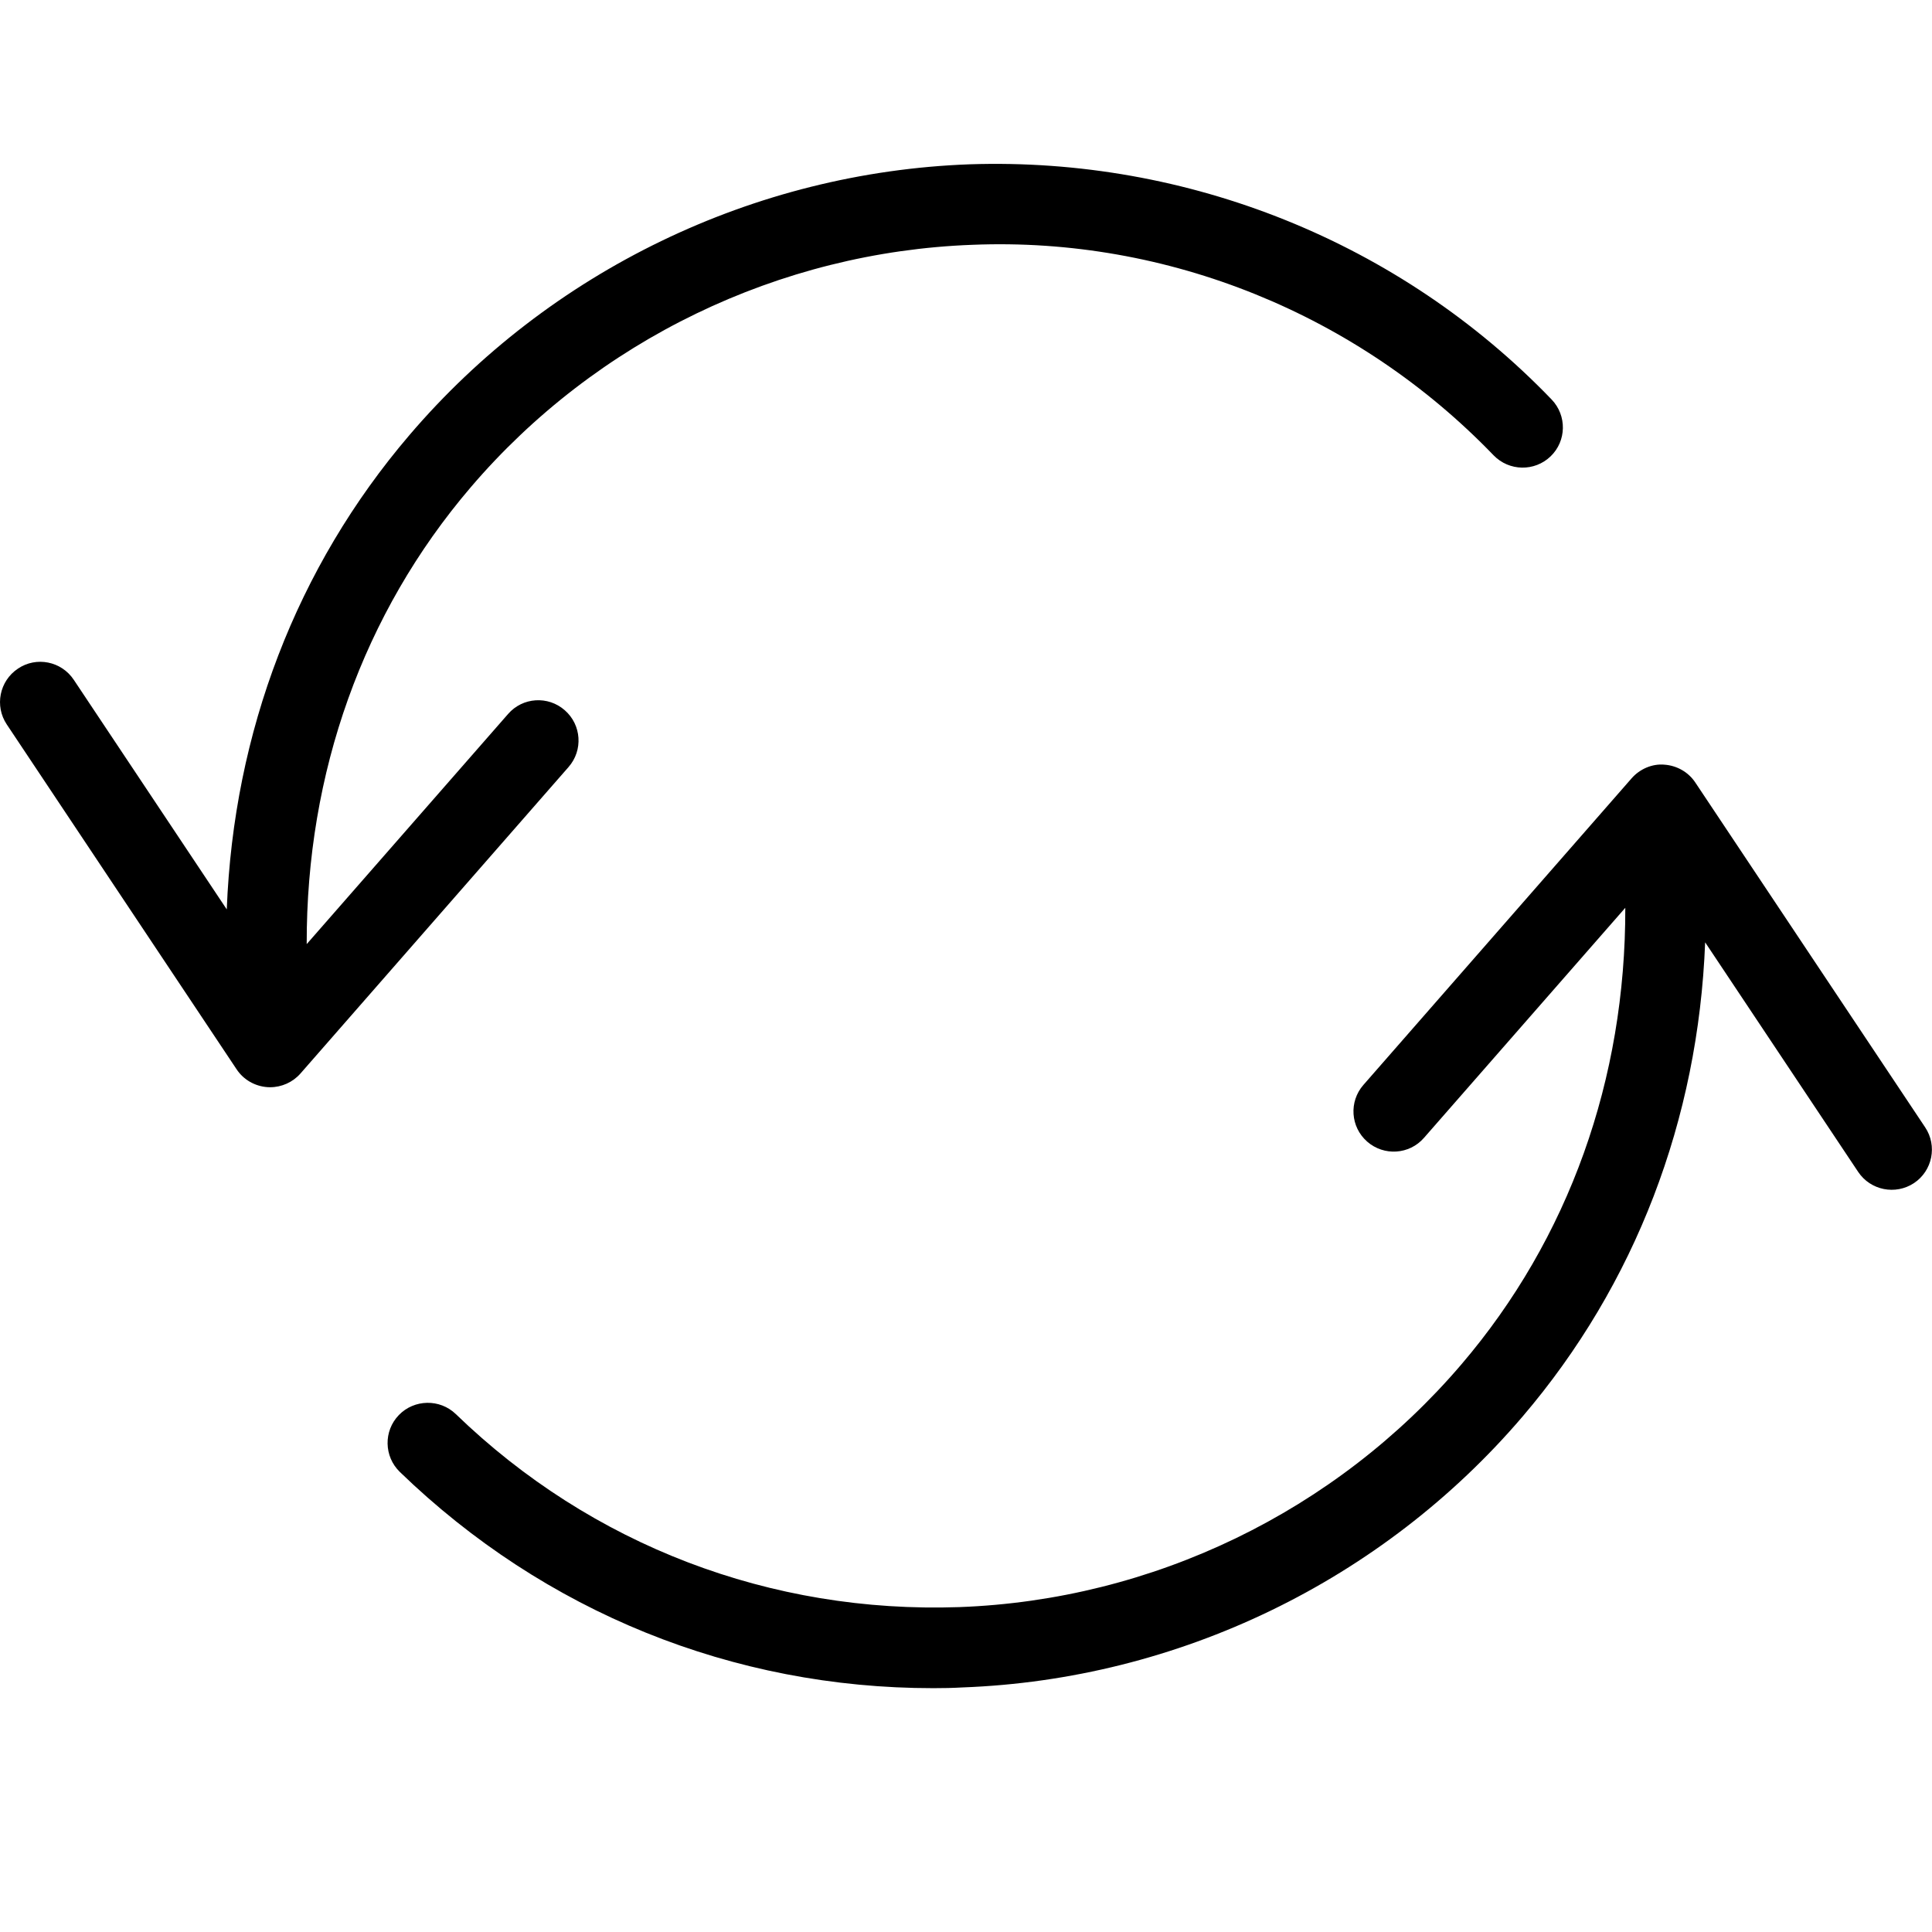
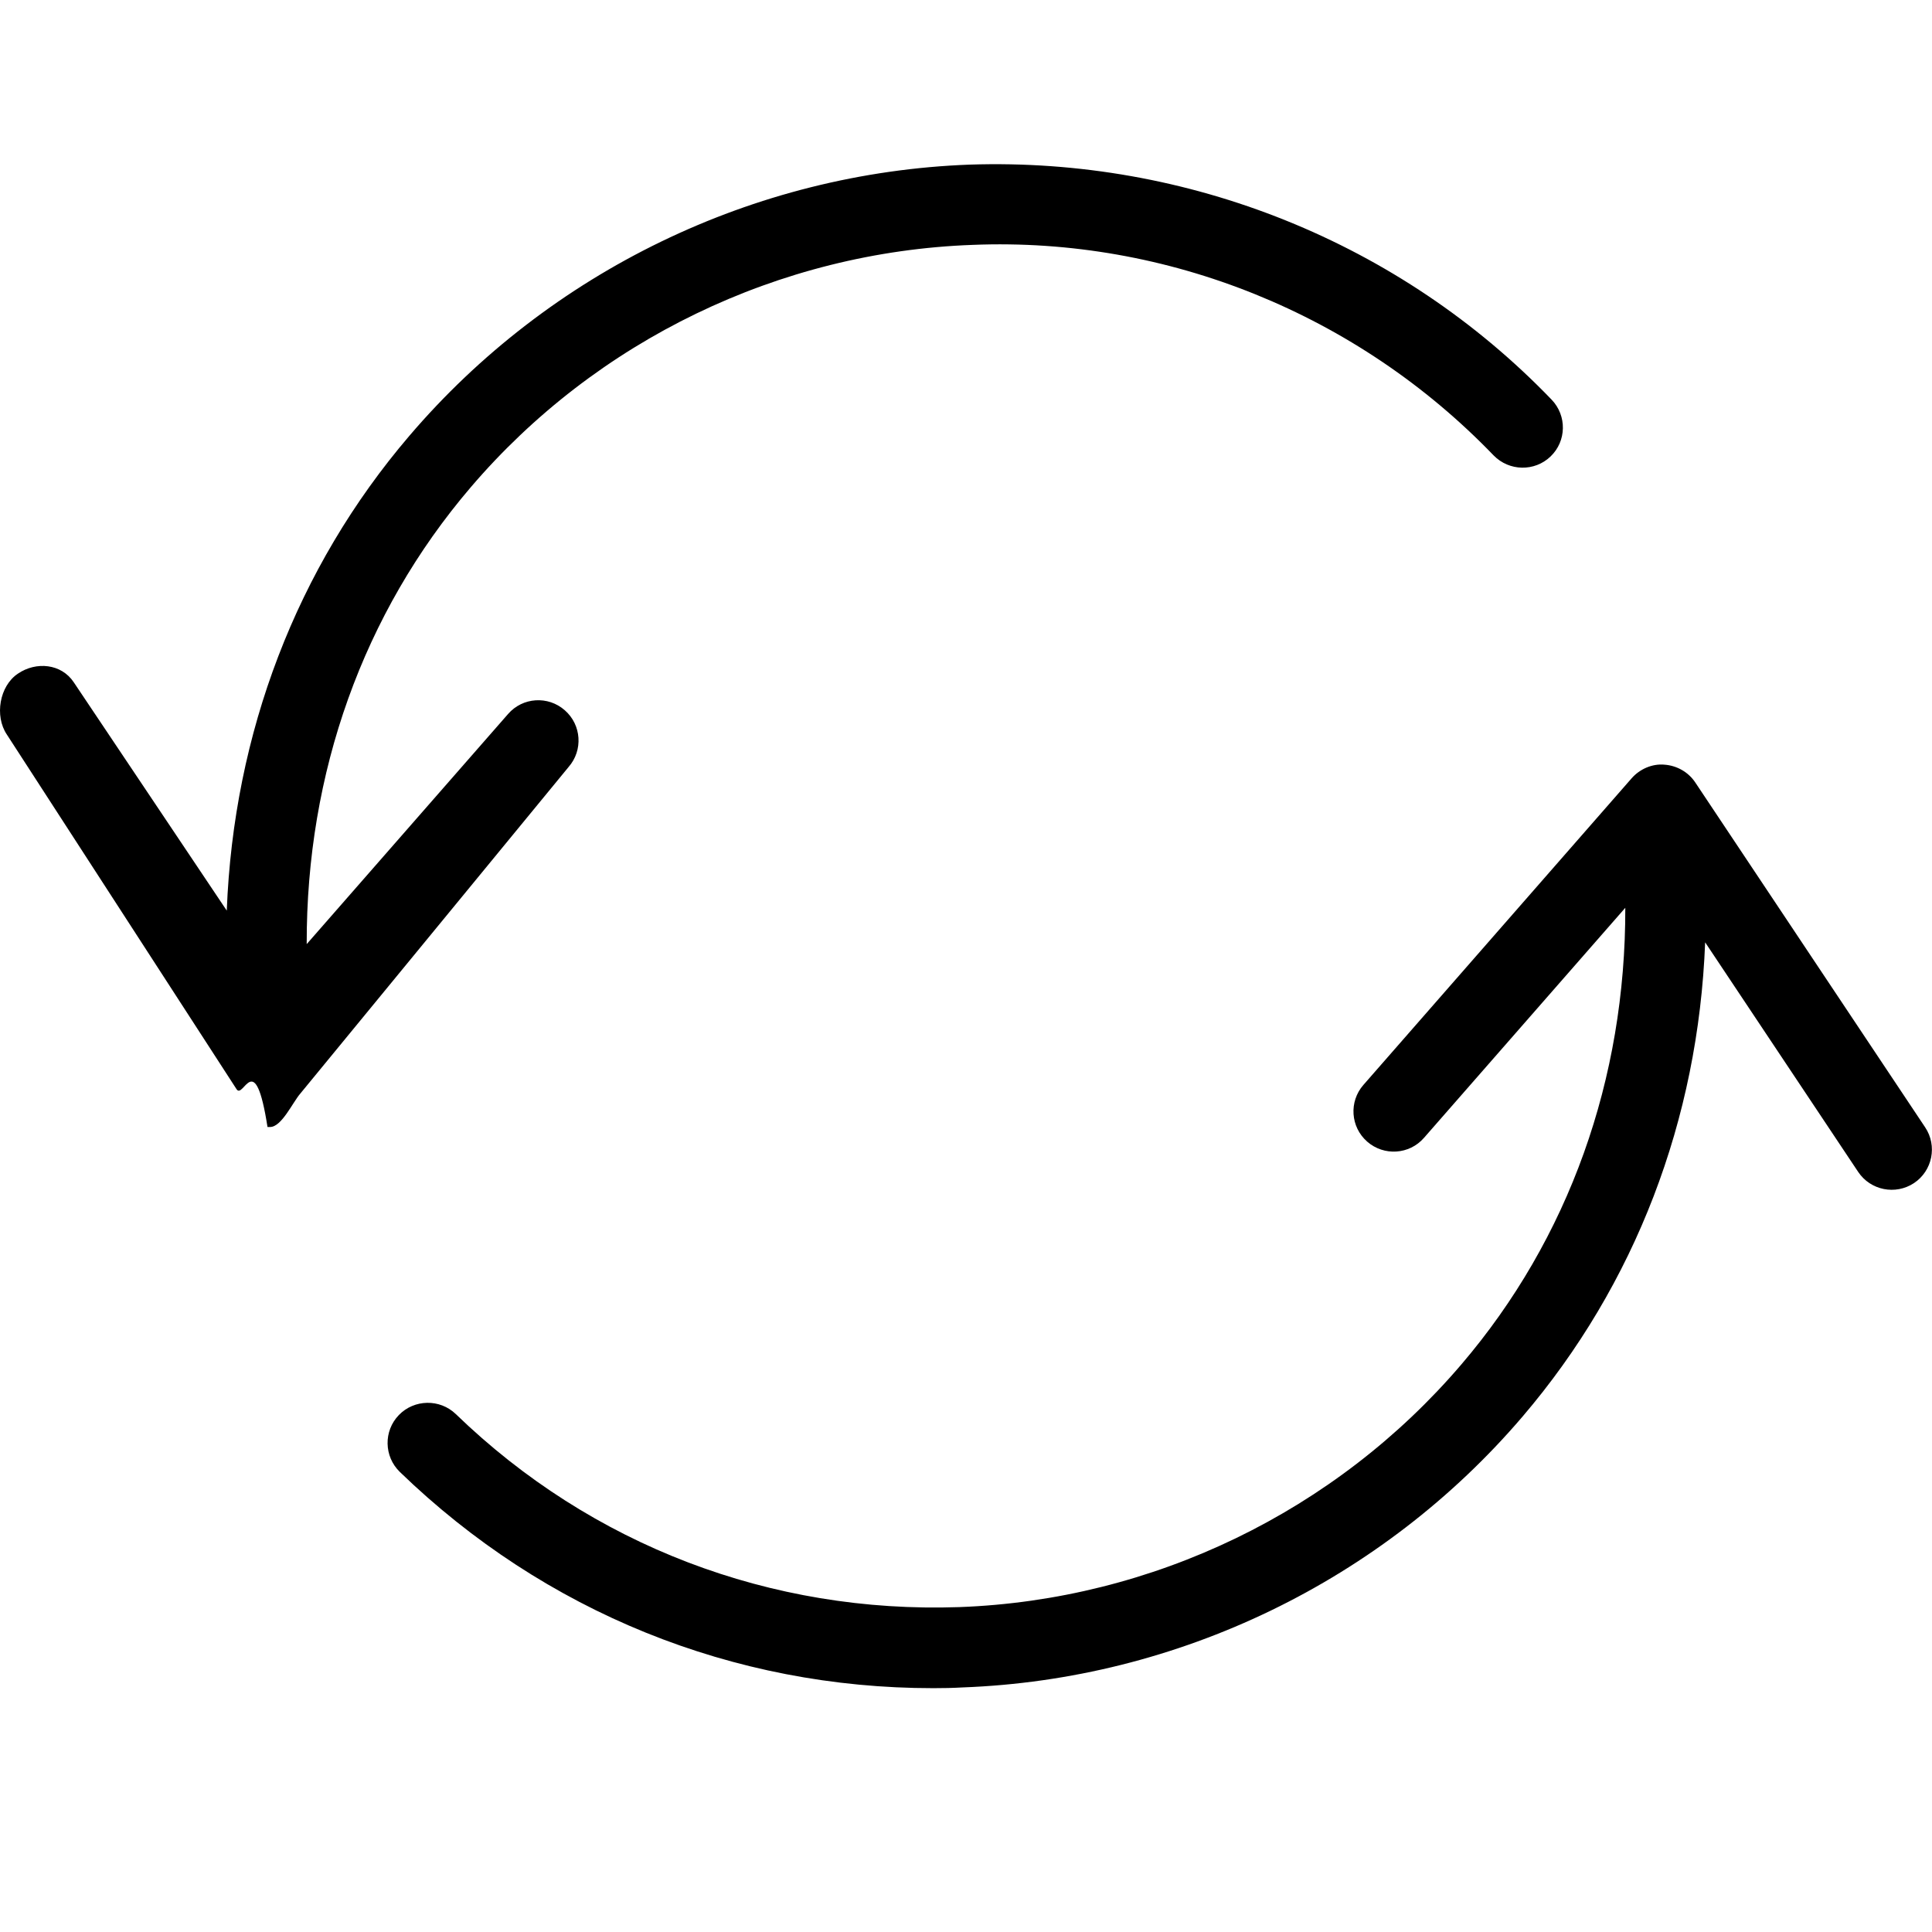
<svg xmlns="http://www.w3.org/2000/svg" version="1.1" baseProfile="tiny" id="Layer_1" x="0px" y="0px" viewBox="0 0 24 24" xml:space="preserve">
  <path d="M11.594,20.971c-2.487,0.001-4.828-0.945-6.627-2.686c-0.198-0.192-0.204-0.509-0.012-0.707  c0.191-0.197,0.509-0.203,0.707-0.012c1.688,1.633,3.915,2.479,6.255,2.398c2.403-0.088,4.676-1.187,6.236-3.014  c1.337-1.564,2.042-3.547,2.037-5.673l-2.501,2.858c-0.182,0.209-0.498,0.228-0.705,0.047c-0.208-0.182-0.229-0.497-0.047-0.705  l3.331-3.808c0.102-0.117,0.258-0.184,0.408-0.17c0.155,0.011,0.298,0.092,0.384,0.222l2.855,4.283  c0.153,0.229,0.091,0.54-0.139,0.693c-0.229,0.151-0.539,0.091-0.693-0.139l-1.901-2.852c-0.085,2.201-0.866,4.249-2.269,5.892  c-1.742,2.039-4.278,3.266-6.96,3.364C11.834,20.969,11.713,20.971,11.594,20.971z" />
-   <path d="M3.355,13.506c-0.011,0-0.021,0-0.032-0.001c-0.156-0.011-0.298-0.092-0.384-0.222L0.084,8.999  c-0.153-0.229-0.091-0.54,0.139-0.693C0.45,8.152,0.762,8.213,0.916,8.444l1.901,2.853c0.085-2.201,0.865-4.249,2.269-5.892  c1.741-2.039,4.278-3.266,6.96-3.364c2.706-0.09,5.347,0.965,7.229,2.922c0.191,0.199,0.186,0.516-0.014,0.707  c-0.197,0.189-0.513,0.186-0.707-0.014c-1.687-1.752-4.05-2.713-6.472-2.615C9.68,3.129,7.406,4.228,5.846,6.055  C4.51,7.619,3.805,9.602,3.81,11.728l2.501-2.858c0.182-0.21,0.498-0.229,0.705-0.047c0.208,0.182,0.229,0.497,0.047,0.705  l-3.331,3.808C3.637,13.444,3.499,13.506,3.355,13.506z" />
+   <path d="M3.355,14c-0.011,0-0.021,0-0.032,0c-0.156-1-0.298-0.339-0.384-0.469L0.084,9.123c-0.153-0.229-0.091-0.602,0.139-0.755  C0.45,8.214,0.762,8.244,0.916,8.475l1.901,2.837c0.085-2.201,0.865-4.257,2.269-5.899c1.741-2.039,4.278-3.269,6.96-3.368  c2.706-0.09,5.347,0.963,7.229,2.92c0.191,0.199,0.186,0.515-0.014,0.706c-0.197,0.189-0.513,0.185-0.707-0.014  c-1.687-1.752-4.05-2.713-6.472-2.615C9.68,3.129,7.406,4.228,5.846,6.055C4.51,7.619,3.805,9.602,3.81,11.728l2.501-2.858  c0.182-0.21,0.498-0.229,0.705-0.047c0.208,0.182,0.229,0.497,0.047,0.705l-3.331,4.055C3.637,13.691,3.499,14,3.355,14z" />
</svg>
